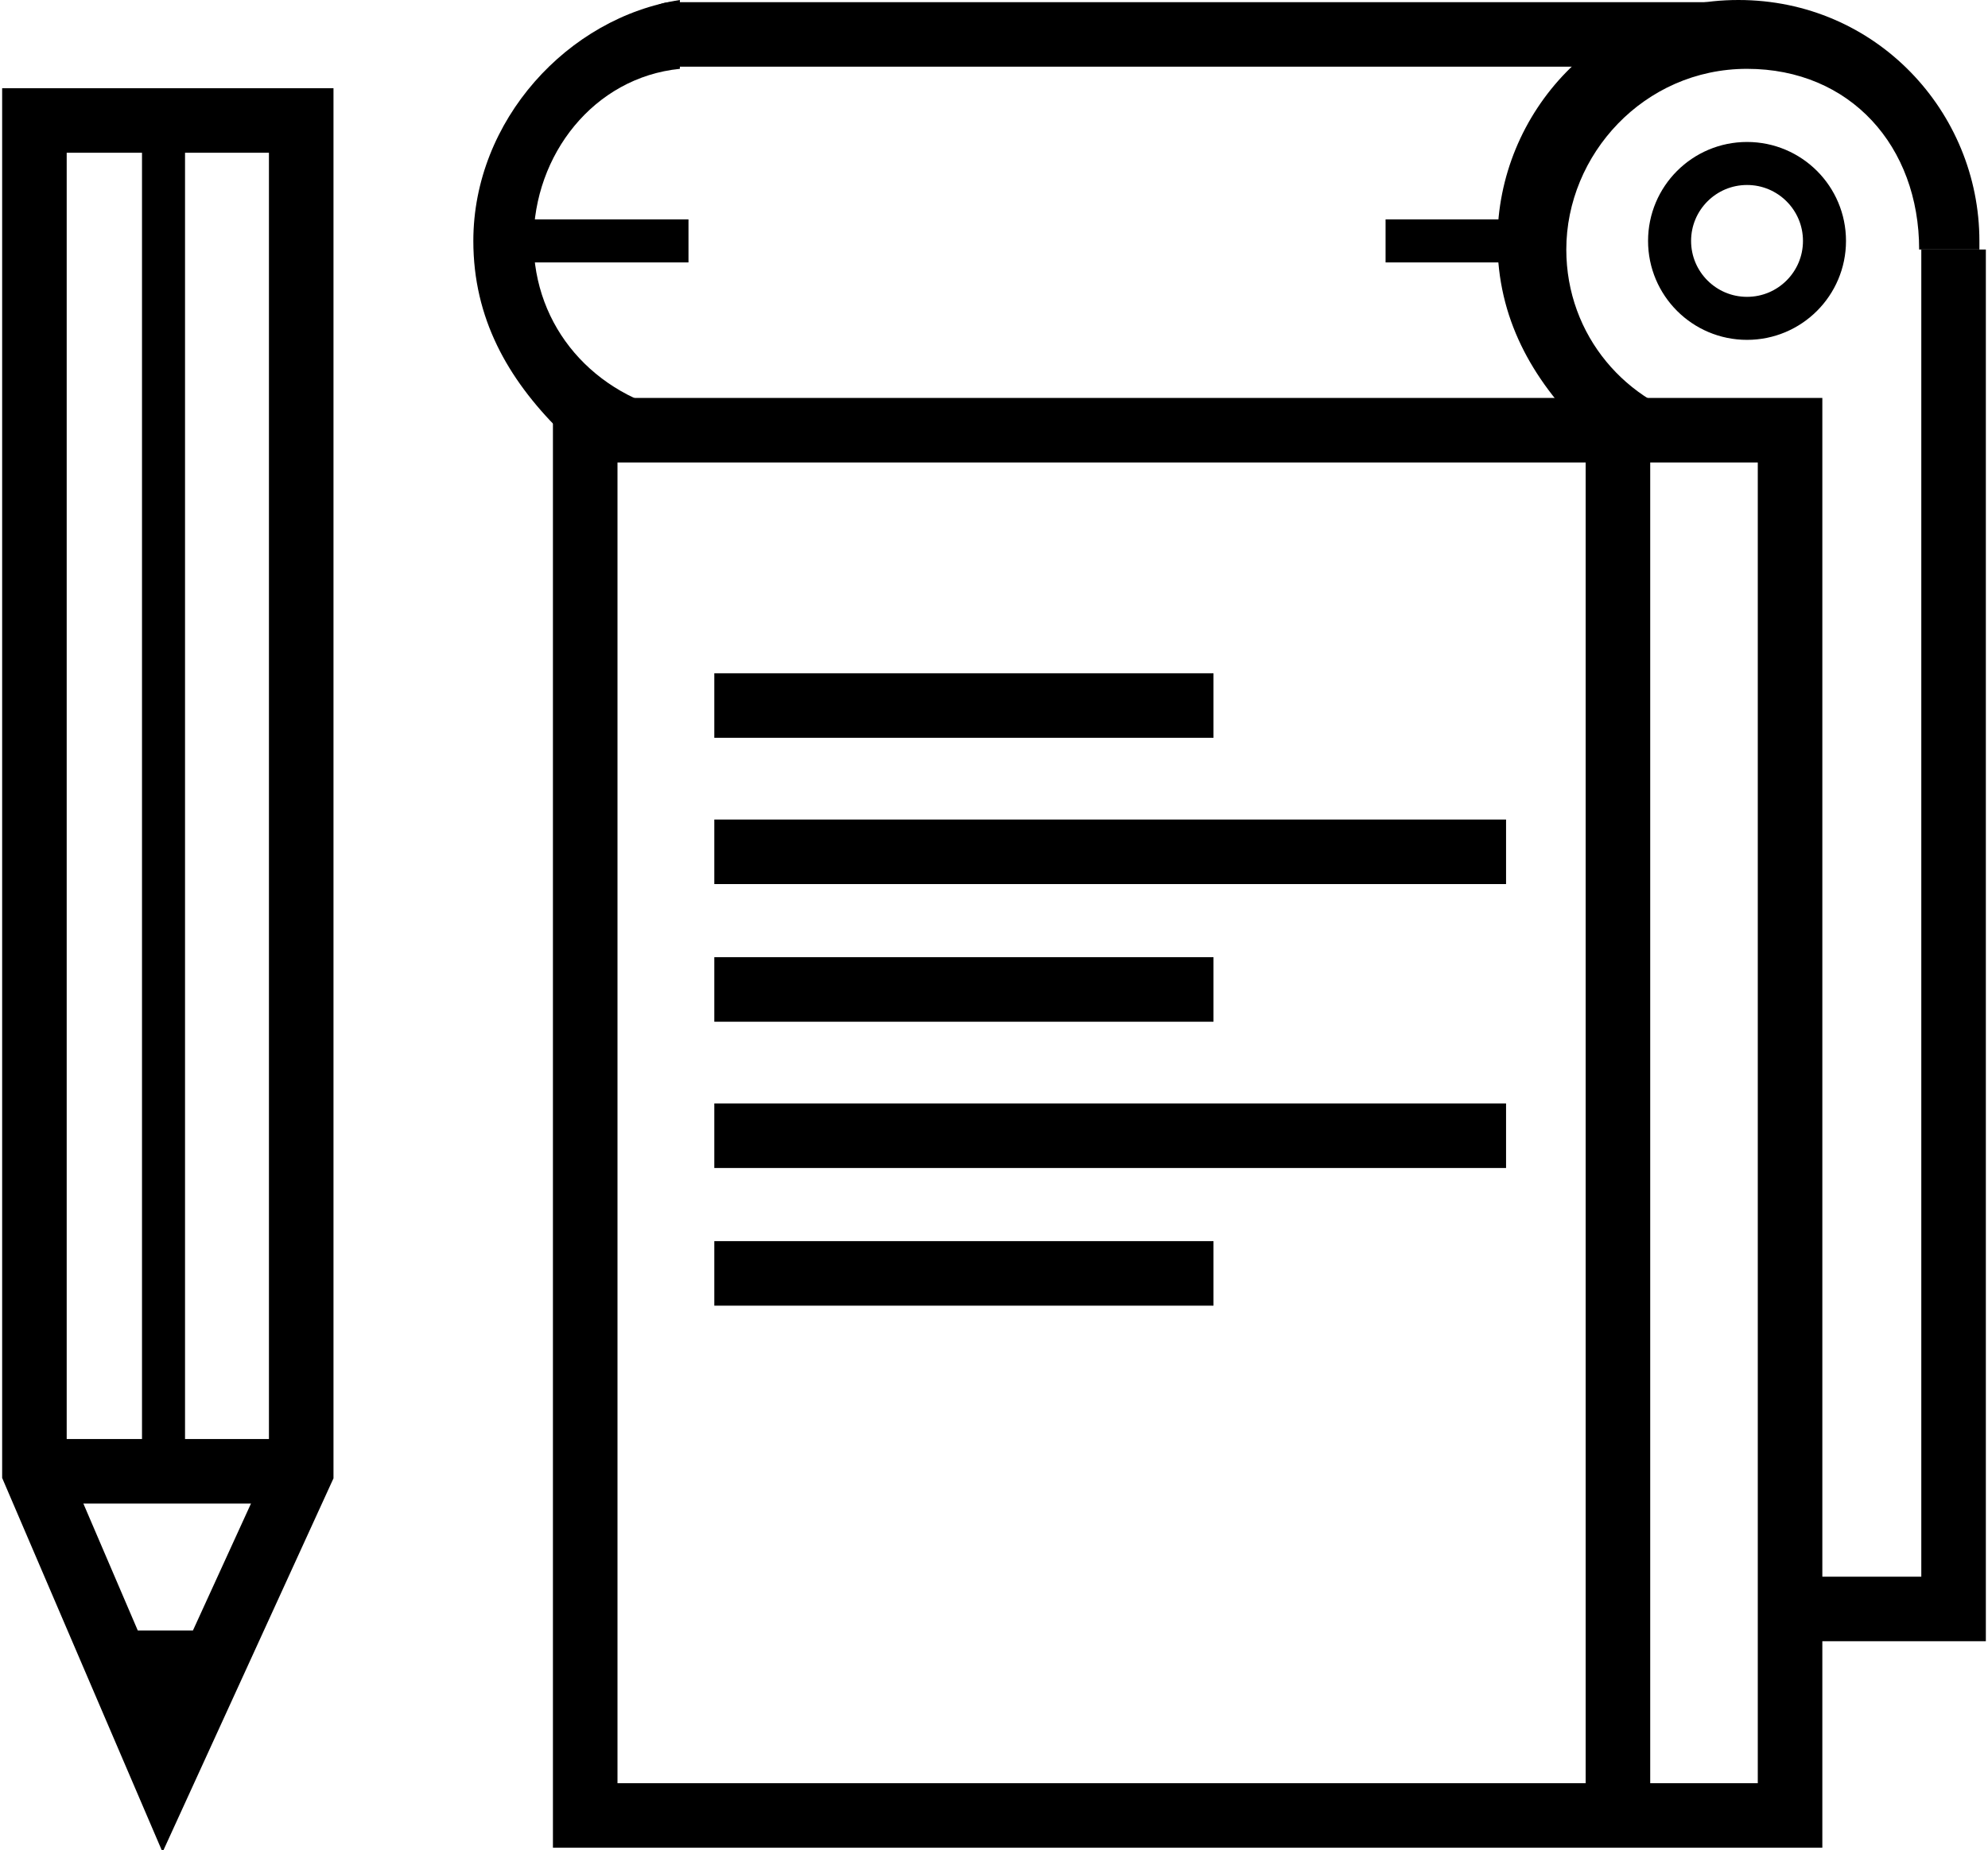
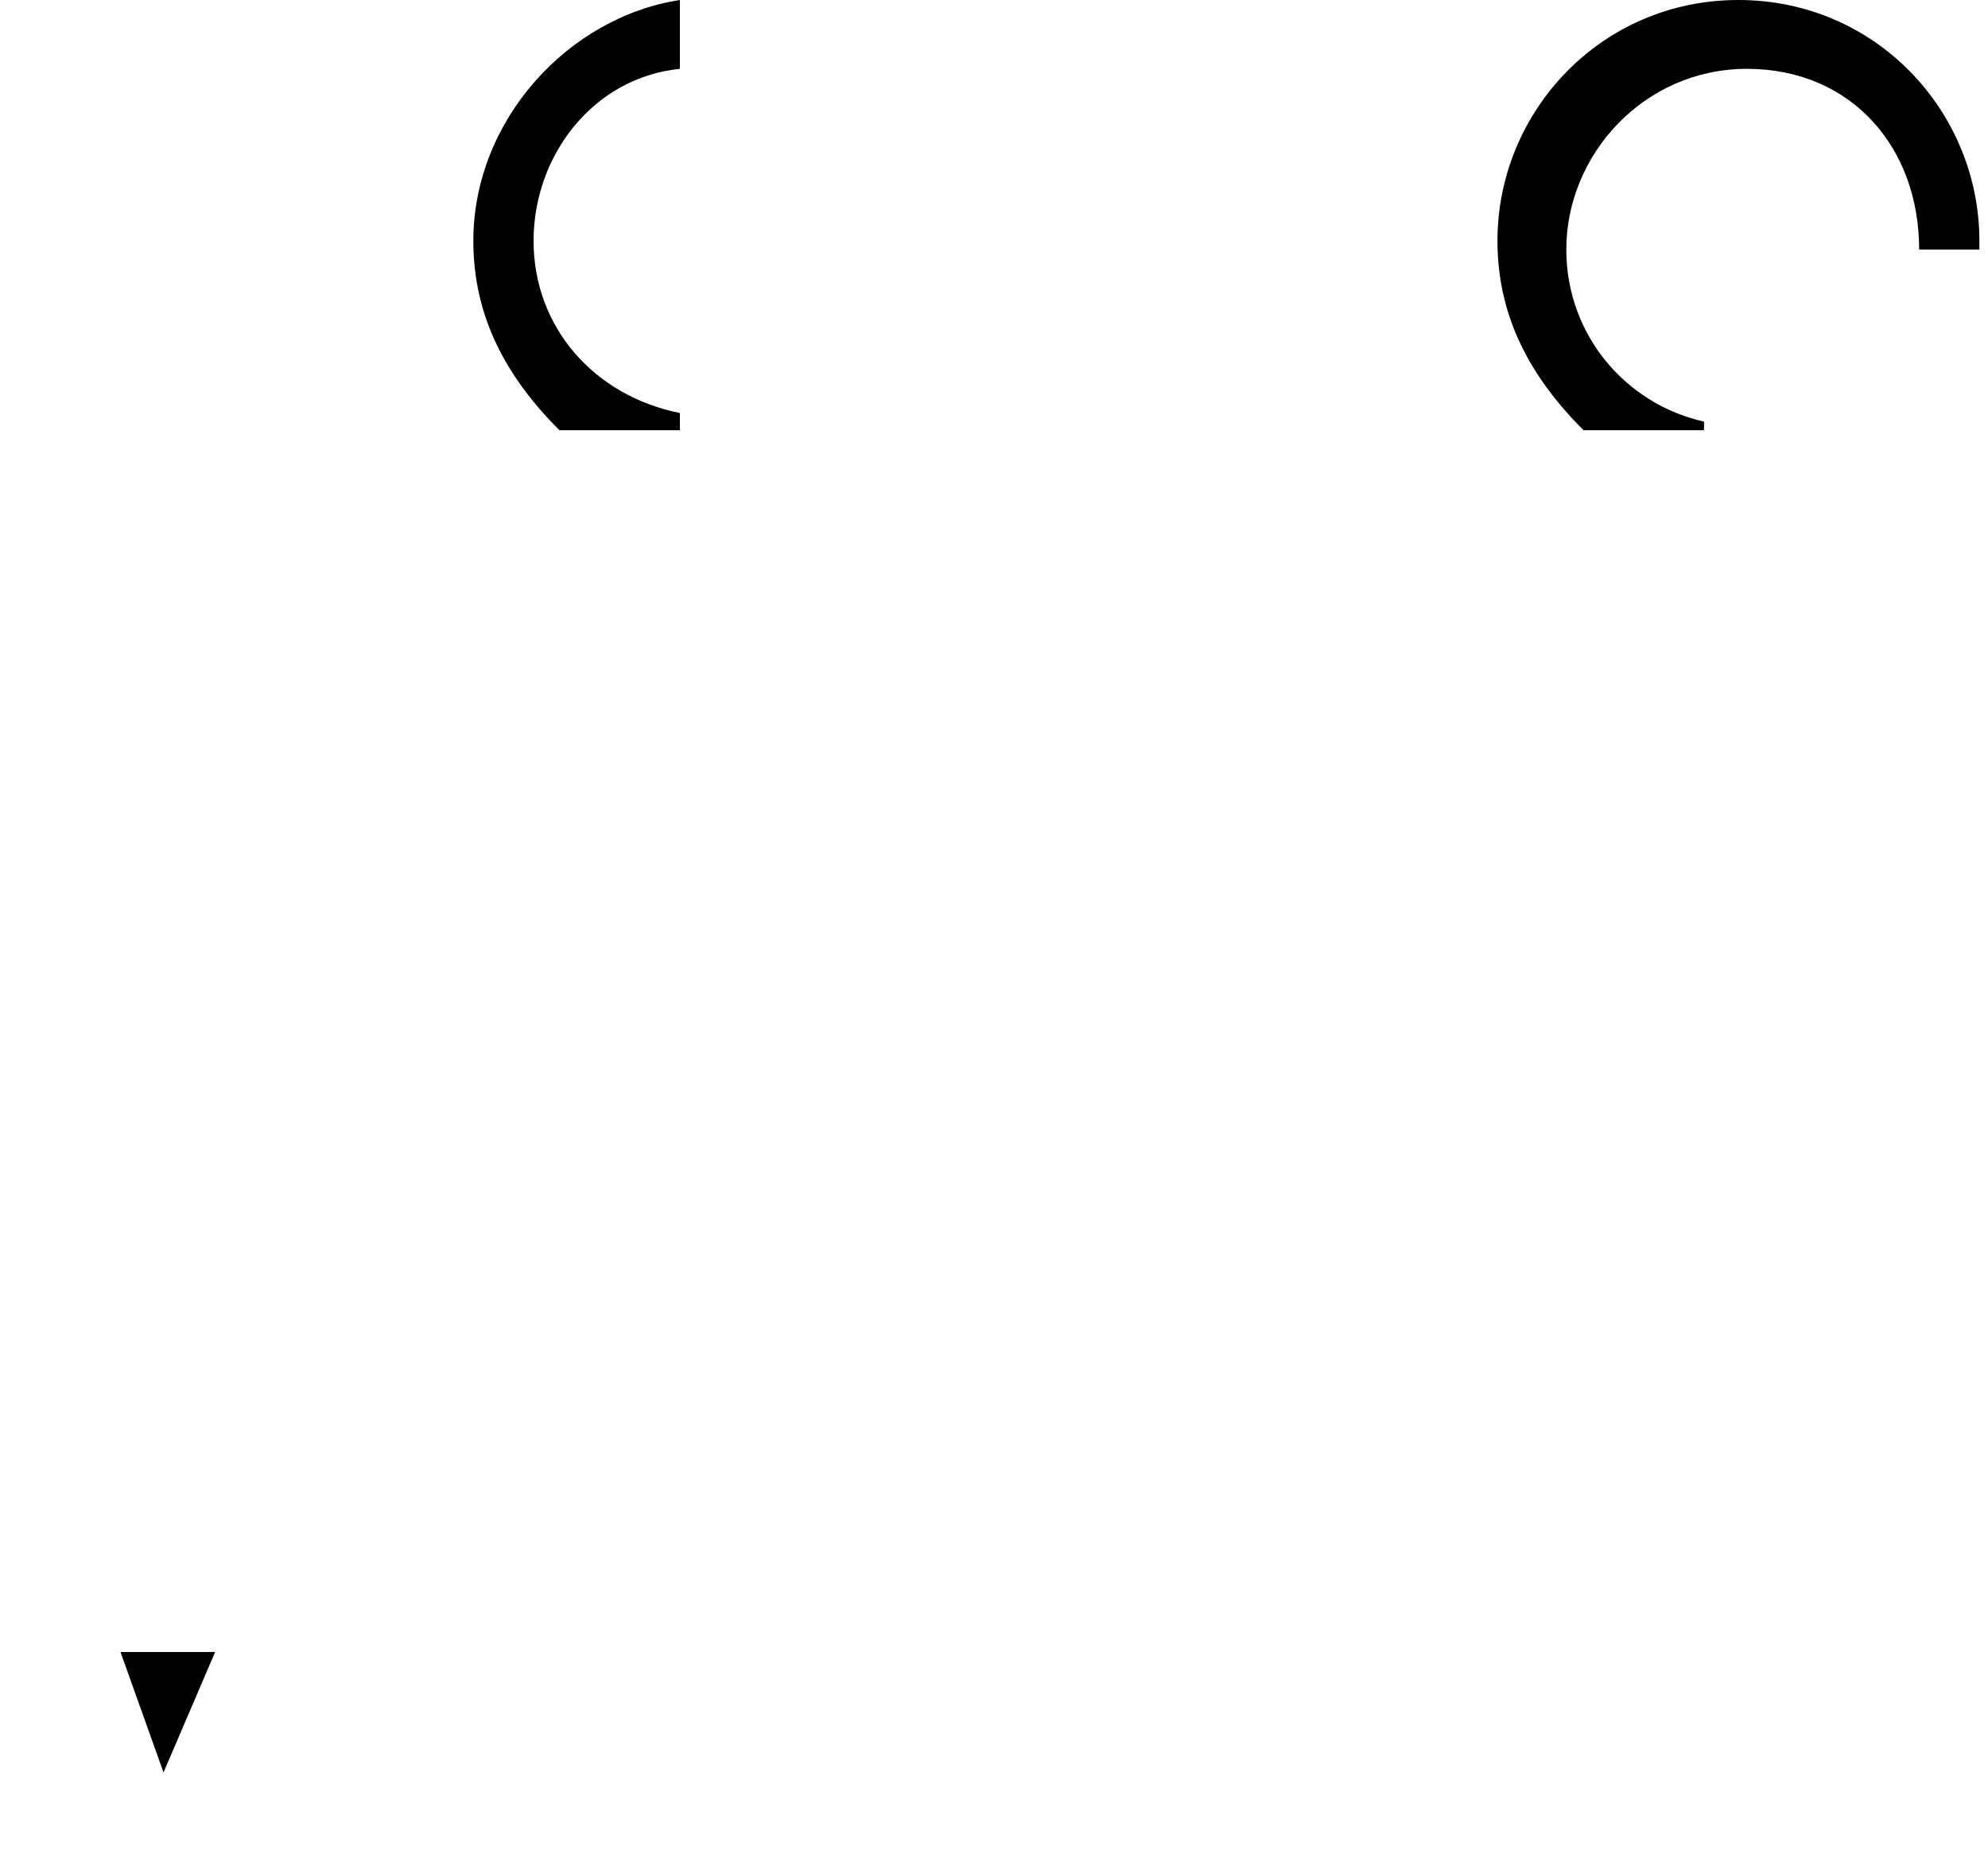
- <svg xmlns="http://www.w3.org/2000/svg" version="1.1" id="Layer_1" x="0px" y="0px" viewBox="0 0 23.1 21.5" enable-background="new 0 0 23.1 21.5" xml:space="preserve">
+ <svg xmlns="http://www.w3.org/2000/svg" version="1.1" id="general" x="0px" y="0px" viewBox="0 0 23.1 21.5" enable-background="new 0 0 23.1 21.5" xml:space="preserve">
  <g>
-     <polygon fill="none" stroke="#000000" stroke-width="0.75" stroke-miterlimit="10" points="3.5,17.1 1.9,20.6 0.4,17.1 0.4,1.4    3.5,1.4  " />
-     <line fill="none" stroke="#000000" stroke-width="0.5" stroke-miterlimit="10" x1="1.9" y1="1.4" x2="1.9" y2="17.1" />
-     <line fill="none" stroke="#000000" stroke-width="0.5" stroke-miterlimit="10" x1="1.3" y1="19.2" x2="2.6" y2="19.2" />
-     <line fill="none" stroke="#000000" stroke-width="0.75" stroke-linecap="round" stroke-linejoin="round" stroke-miterlimit="10" x1="0.6" y1="17.1" x2="3.3" y2="17.1" />
+     <polygon fill="none" stroke-width="0.75" stroke-miterlimit="10" points="3.5,17.1 1.9,20.6 0.4,17.1 0.4,1.4   3.5,1.4  " />
+     <line fill="none" stroke-width="0.5" stroke-miterlimit="10" x1="1.9" y1="1.4" x2="1.9" y2="17.1" />
+     <line fill="none" stroke-width="0.5" stroke-miterlimit="10" x1="1.3" y1="19.2" x2="2.6" y2="19.2" />
+     <line fill="none" stroke-width="0.75" stroke-linecap="round" stroke-linejoin="round" stroke-miterlimit="10" x1="0.6" y1="17.1" x2="3.3" y2="17.1" />
    <g>
-       <rect x="6.8" y="5" fill="none" stroke="#000000" stroke-width="0.75" stroke-miterlimit="10" width="14" height="16.1" />
-       <line fill="none" stroke="#000000" stroke-width="0.75" stroke-miterlimit="10" x1="18.8" y1="5" x2="18.8" y2="21.1" />
-       <polyline fill="none" stroke="#000000" stroke-width="0.75" stroke-miterlimit="10" points="20.8,18.7 22.7,18.7 22.7,2.9   " />
-       <line fill="none" stroke="#000000" stroke-width="0.75" stroke-miterlimit="10" x1="8.3" y1="8.2" x2="14.1" y2="8.2" />
-       <line fill="none" stroke="#000000" stroke-width="0.75" stroke-miterlimit="10" x1="8.3" y1="9.9" x2="17.5" y2="9.9" />
-       <line fill="none" stroke="#000000" stroke-width="0.75" stroke-miterlimit="10" x1="8.3" y1="11.5" x2="14.1" y2="11.5" />
-       <line fill="none" stroke="#000000" stroke-width="0.75" stroke-miterlimit="10" x1="8.3" y1="13.2" x2="17.5" y2="13.2" />
-       <line fill="none" stroke="#000000" stroke-width="0.75" stroke-miterlimit="10" x1="8.3" y1="14.8" x2="14.1" y2="14.8" />
-       <line fill="none" stroke="#000000" stroke-width="0.75" stroke-linecap="round" stroke-linejoin="round" stroke-miterlimit="10" x1="7.8" y1="0.4" x2="19.8" y2="0.4" />
+       <rect x="6.8" y="5" fill="none" stroke-width="0.75" stroke-miterlimit="10" width="14" height="16.1" />
+       <line fill="none" stroke-width="0.75" stroke-miterlimit="10" x1="18.8" y1="5" x2="18.8" y2="21.1" />
+       <polyline fill="none" stroke-width="0.75" stroke-miterlimit="10" points="20.8,18.7 22.7,18.7 22.7,2.9   " />
+       <line fill="none" stroke-width="0.75" stroke-miterlimit="10" x1="8.3" y1="8.2" x2="14.1" y2="8.2" />
+       <line fill="none" stroke-width="0.75" stroke-miterlimit="10" x1="8.3" y1="9.9" x2="17.5" y2="9.9" />
+       <line fill="none" stroke-width="0.75" stroke-miterlimit="10" x1="8.3" y1="11.5" x2="14.1" y2="11.5" />
+       <line fill="none" stroke-width="0.75" stroke-miterlimit="10" x1="8.3" y1="13.2" x2="17.5" y2="13.2" />
+       <line fill="none" stroke-width="0.75" stroke-miterlimit="10" x1="8.3" y1="14.8" x2="14.1" y2="14.8" />
+       <line fill="none" stroke-width="0.75" stroke-linecap="round" stroke-linejoin="round" stroke-miterlimit="10" x1="7.8" y1="0.4" x2="19.8" y2="0.4" />
      <path d="M22.3,2.9H23c0,0,0,0,0-0.1C23,1.3,21.8,0,20.2,0s-2.8,1.3-2.8,2.8c0,0.9,0.4,1.6,1,2.2h1.4V4.9c-0.9-0.2-1.6-1-1.6-2    c0-1.1,0.9-2.1,2.1-2.1S22.3,1.7,22.3,2.9C22.3,2.9,22.3,2.9,22.3,2.9z" />
      <path d="M6.2,2.8c0-1,0.7-1.9,1.7-2V0C6.6,0.2,5.5,1.4,5.5,2.8c0,0.9,0.4,1.6,1,2.2h1.4V4.8C6.9,4.6,6.2,3.8,6.2,2.8z" />
-       <circle fill="none" stroke="#000000" stroke-width="0.5" stroke-miterlimit="10" cx="20.3" cy="2.8" r="0.9" />
-       <line fill="none" stroke="#000000" stroke-width="0.5" stroke-miterlimit="10" x1="6.2" y1="2.8" x2="8" y2="2.8" />
-       <line fill="none" stroke="#000000" stroke-width="0.5" stroke-miterlimit="10" x1="16.1" y1="2.8" x2="17.8" y2="2.8" />
+       <circle fill="none" stroke-width="0.5" stroke-miterlimit="10" cx="20.3" cy="2.8" r="0.9" />
+       <line fill="none" stroke-width="0.5" stroke-miterlimit="10" x1="6.2" y1="2.8" x2="8" y2="2.8" />
+       <line fill="none" stroke-width="0.5" stroke-miterlimit="10" x1="16.1" y1="2.8" x2="17.8" y2="2.8" />
    </g>
-     <polygon stroke="#000000" stroke-width="0.276" stroke-miterlimit="10" points="2.5,19.2 1.9,20.6 1.4,19.2  " />
+     <polygon stroke-width="0.276" stroke-miterlimit="10" points="2.5,19.2 1.9,20.6 1.4,19.2  " />
  </g>
</svg>
